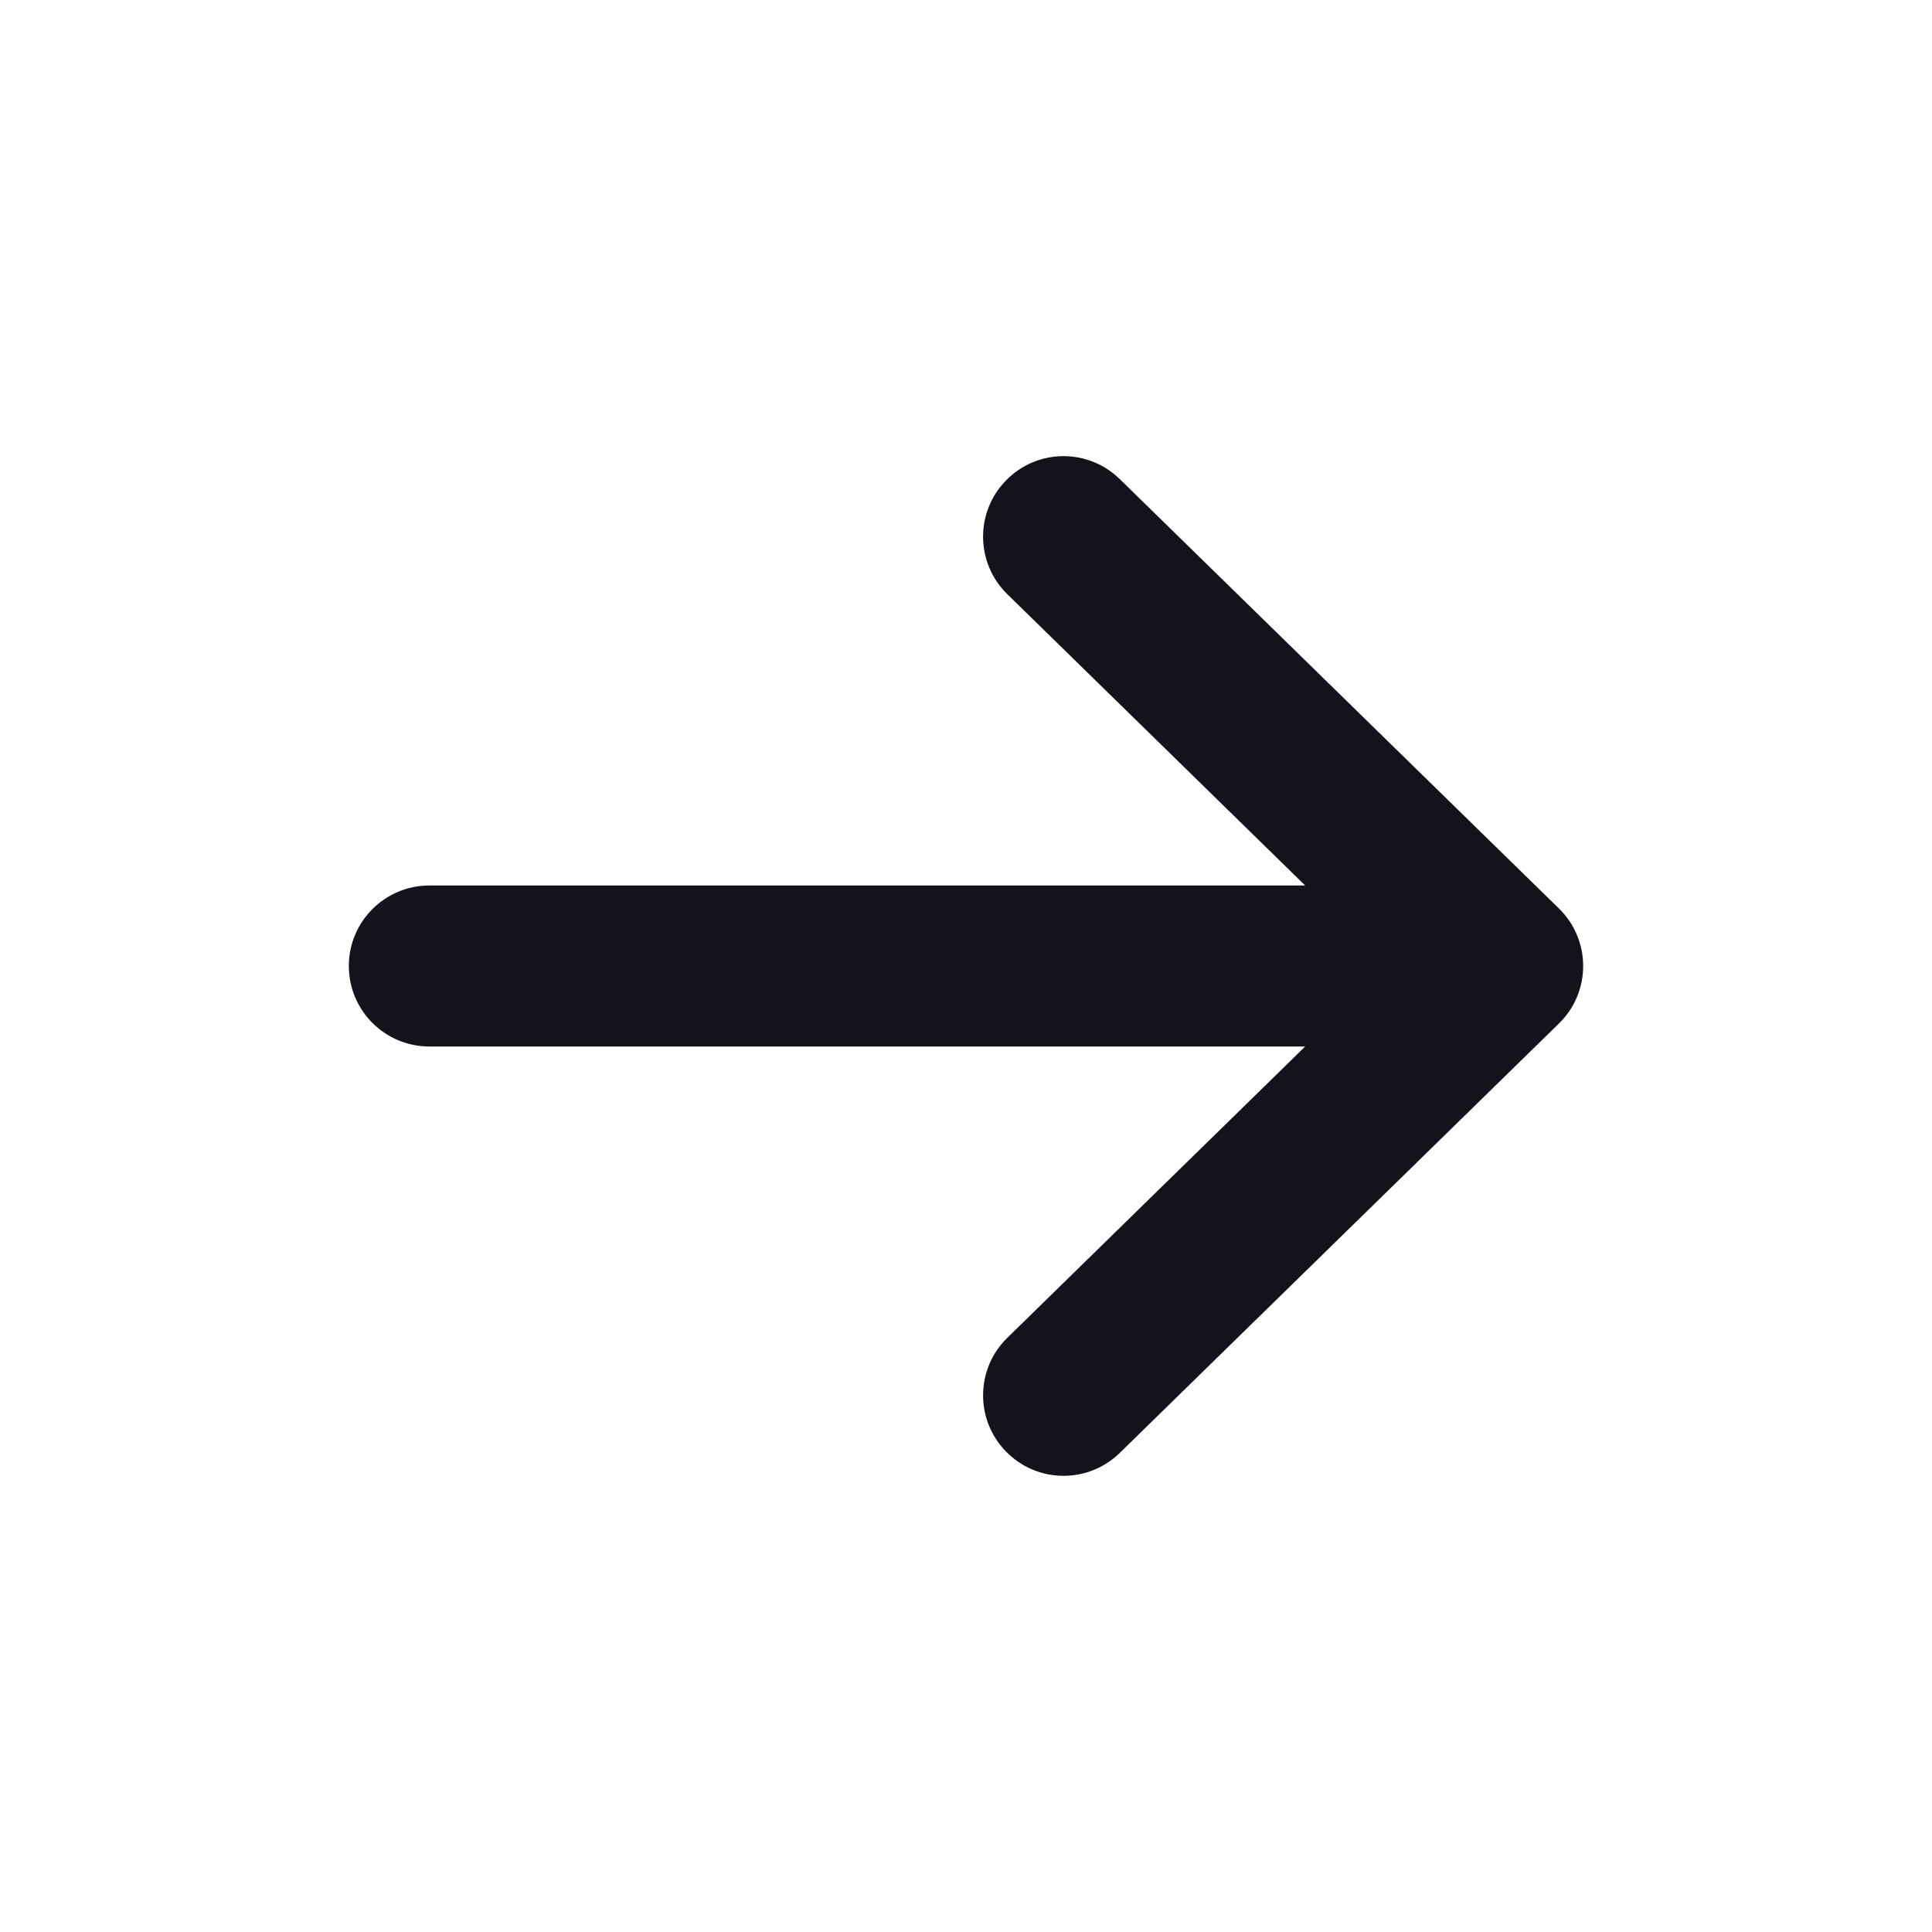
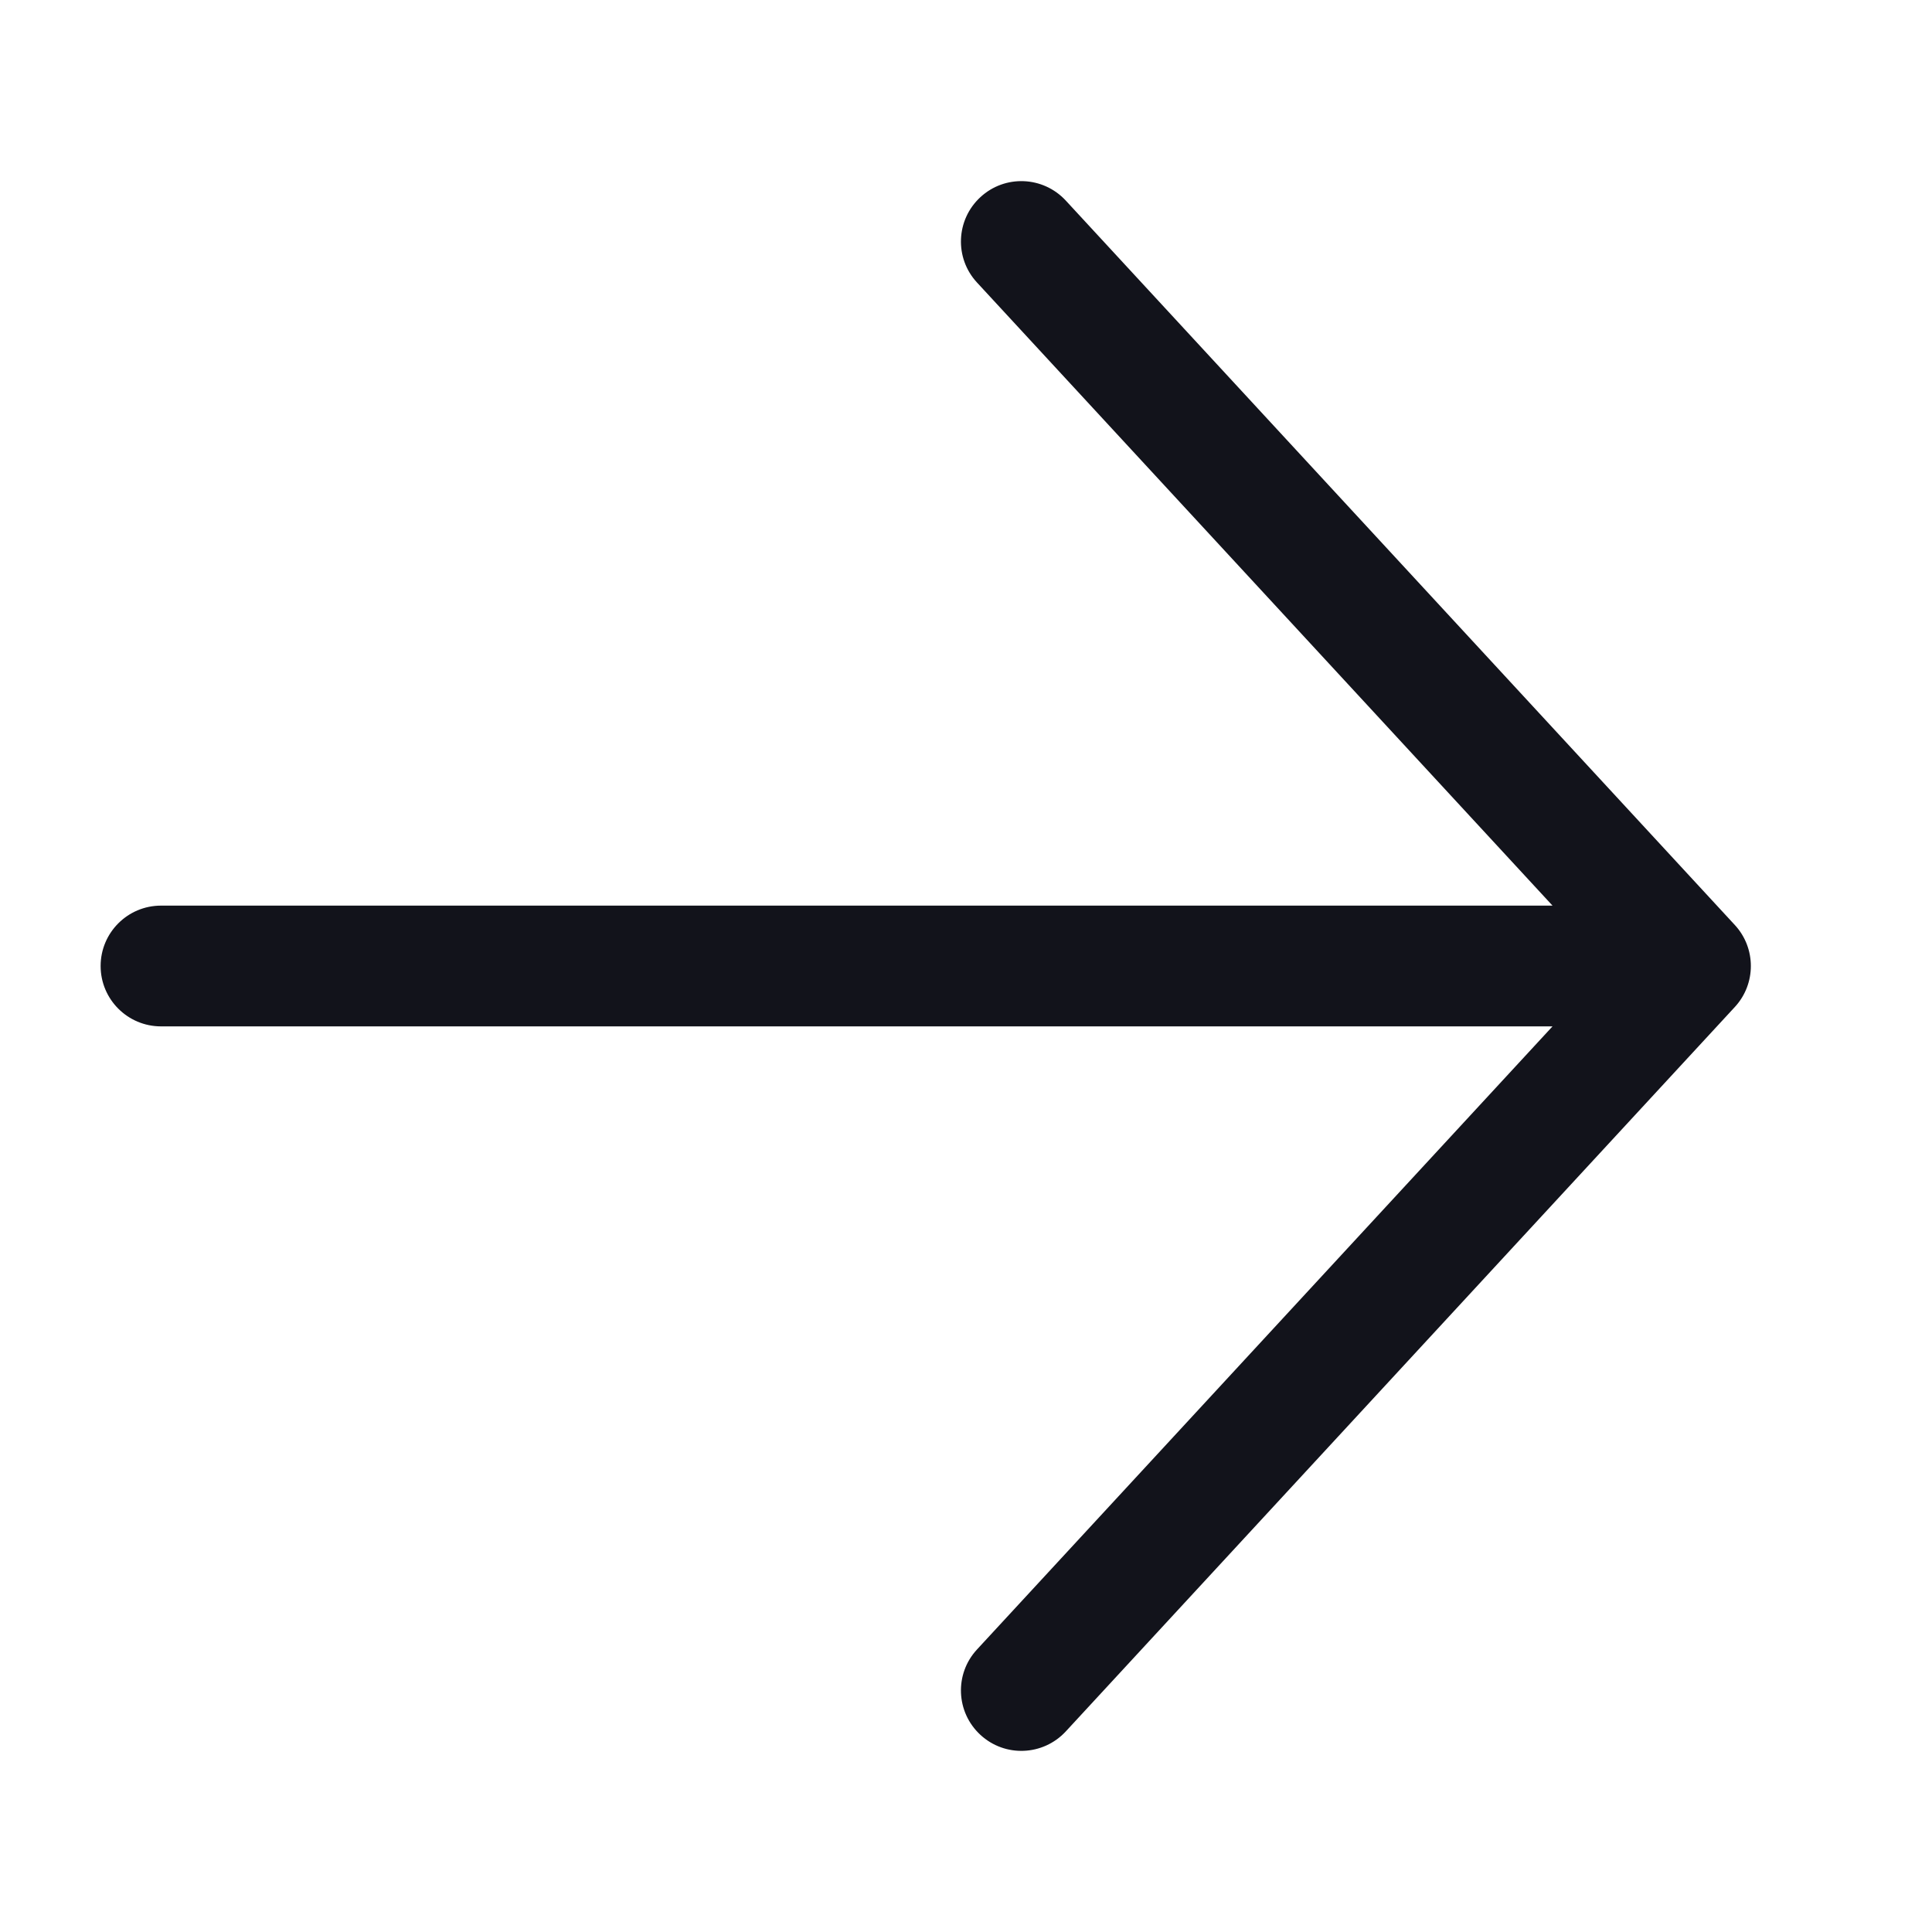
- <svg xmlns="http://www.w3.org/2000/svg" width="18" height="18" viewBox="0 0 18 18" fill="none">
-   <path fill-rule="evenodd" clip-rule="evenodd" d="M9.373 4.476C9.083 4.772 9.089 5.247 9.385 5.536L12.16 8.25L4 8.25C3.586 8.25 3.25 8.586 3.25 9C3.25 9.414 3.586 9.75 4 9.75H12.16L9.385 12.464C9.089 12.753 9.083 13.228 9.373 13.524C9.662 13.82 10.137 13.826 10.433 13.536L14.524 9.536C14.669 9.395 14.75 9.202 14.75 9C14.75 8.798 14.669 8.605 14.524 8.464L10.433 4.464C10.137 4.174 9.662 4.179 9.373 4.476Z" fill="#12131B" />
+ <svg xmlns="http://www.w3.org/2000/svg" width="24" height="24" viewBox="0 0 24 24" fill="none">
+   <path fill-rule="evenodd" clip-rule="evenodd" d="M1.25 12C1.25 11.586 1.586 11.25 2 11.25L19.286 11.25L12.136 3.509C11.855 3.205 11.874 2.73 12.179 2.449C12.483 2.168 12.957 2.187 13.239 2.491L21.551 11.491C21.816 11.778 21.816 12.222 21.551 12.509L13.239 21.509C12.957 21.813 12.483 21.832 12.179 21.551C11.874 21.27 11.855 20.795 12.136 20.491L19.286 12.75L2 12.75C1.586 12.75 1.25 12.414 1.25 12Z" fill="#12131B" />
</svg>
